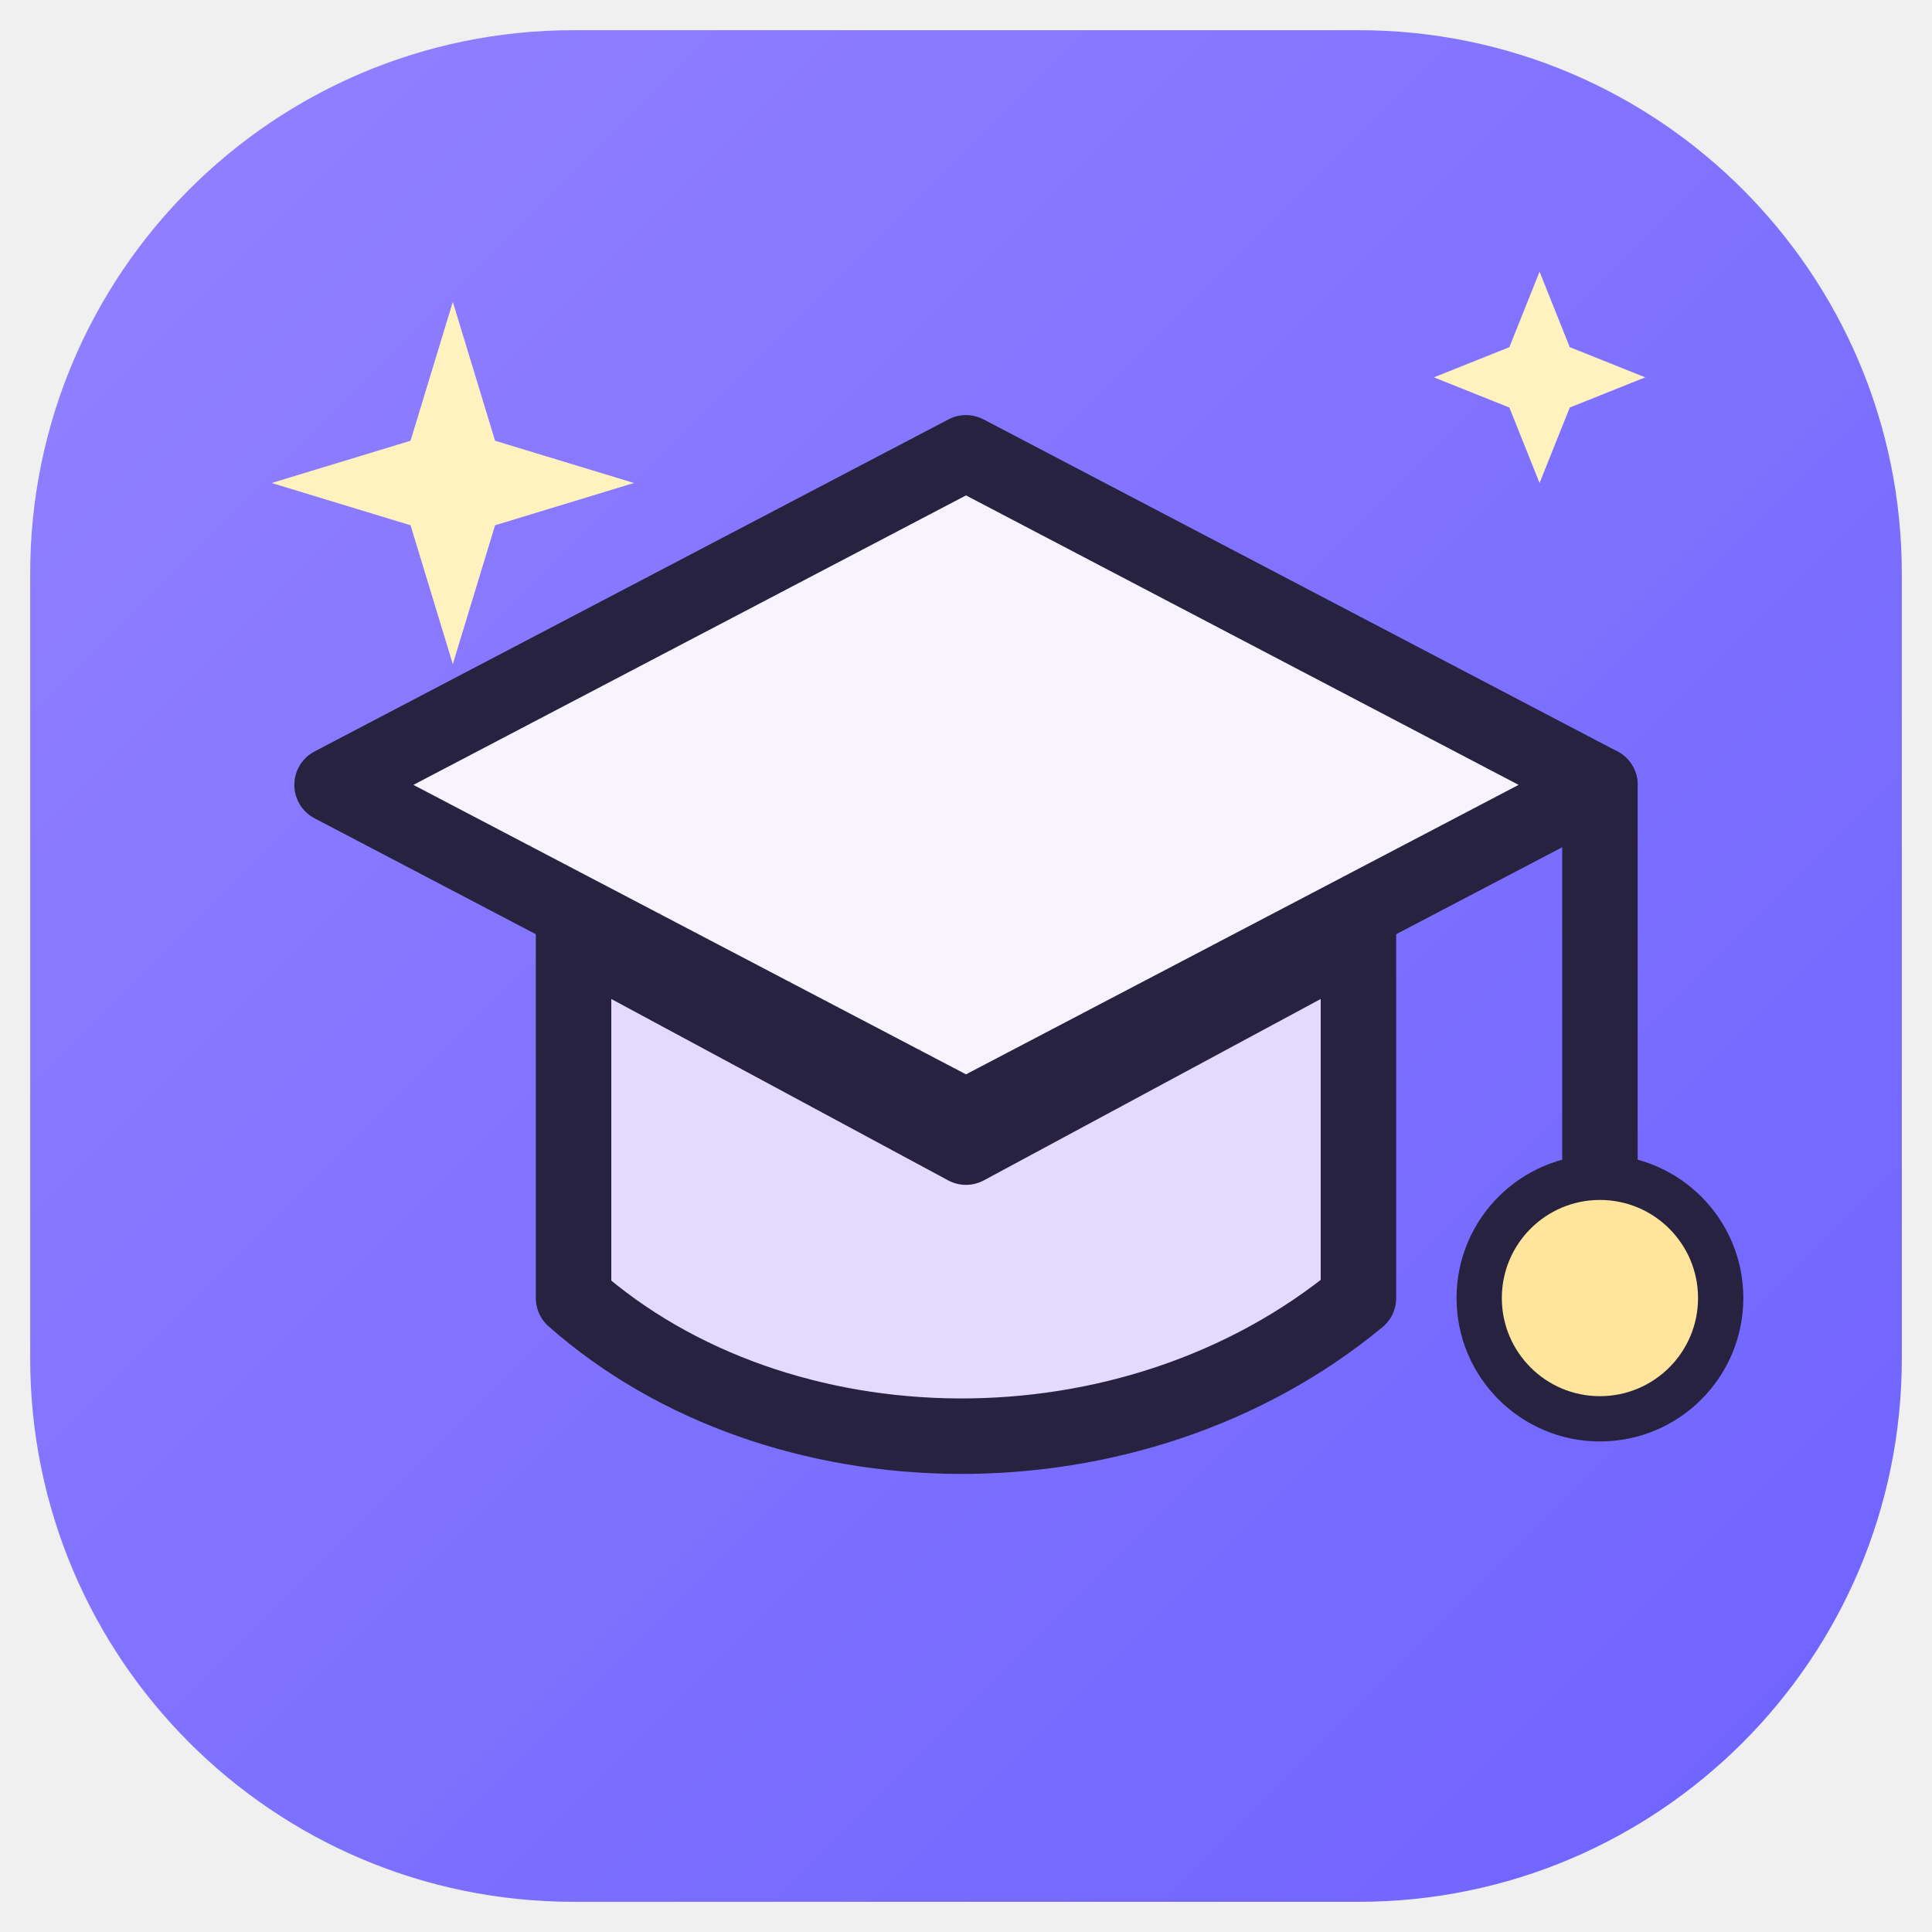
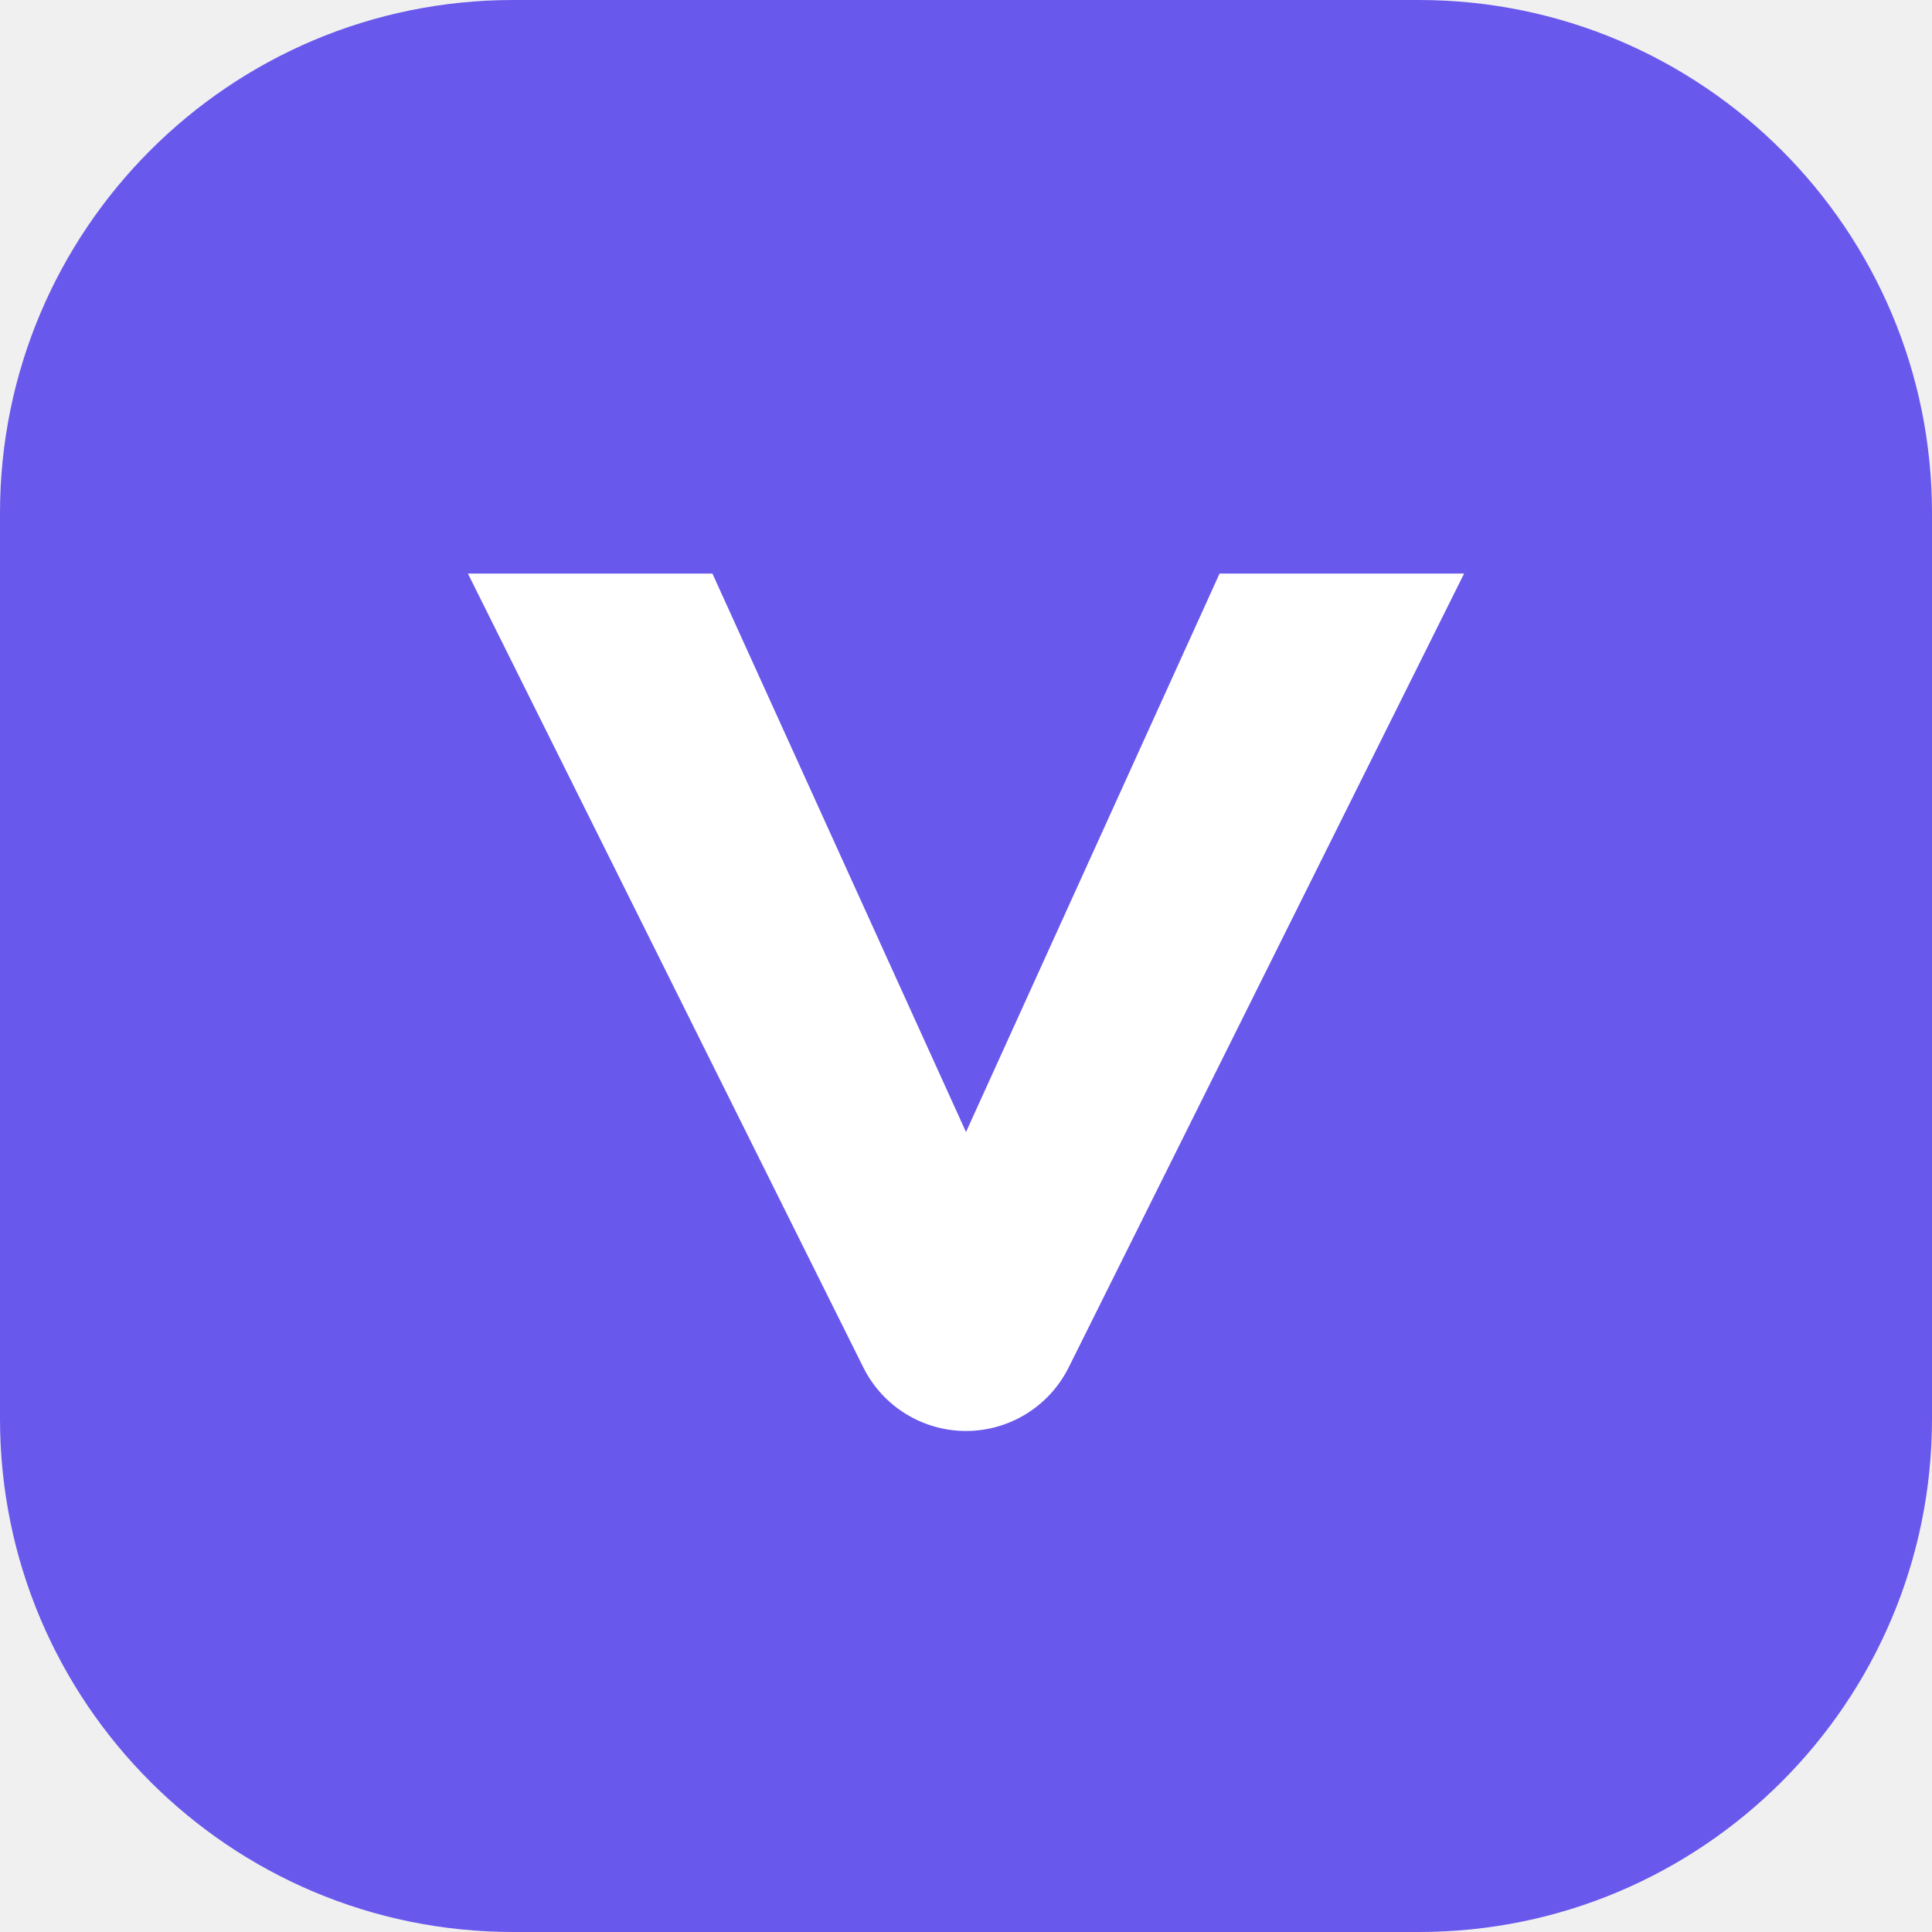
<svg xmlns="http://www.w3.org/2000/svg" viewBox="0 0 64 64" role="img" aria-labelledby="title">
-   <defs>
-     <linearGradient id="g" x1="0" y1="0" x2="1" y2="1">
-       <stop stop-color="#9381ff" />
-       <stop offset="1" stop-color="#6d63ff" />
-     </linearGradient>
-   </defs>
-   <rect x="1" y="1" width="62" height="62" rx="18" fill="url(#g)" />
-   <path d="m11 26 21-11 21 11-21 11z" fill="#f8f4ff" stroke="#27223f" stroke-width="2.5" stroke-linejoin="round" />
-   <path d="M19 31v12c6.8 6 18.5 6.2 26 0V31l-13 7z" fill="#e4d9ff" stroke="#27223f" stroke-width="2.5" stroke-linejoin="round" />
-   <path d="M53 26v15" stroke="#27223f" stroke-width="2.5" stroke-linecap="round" />
-   <circle cx="53" cy="43" r="4" fill="#ffe49b" stroke="#27223f" stroke-width="1.5" />
-   <path d="m15 10 1.4 4.6L21 16l-4.6 1.4L15 22l-1.4-4.6L9 16l4.6-1.4z" fill="#fff2bf" />
-   <path d="m51 9 1 2.5L54.5 12.5 52 13.5l-1 2.5-1-2.5-2.5-1 2.5-1z" fill="#fff2bf" />
+   <rect x="0" y="0" width="64" height="64" rx="17" fill="#6958ec" />
+   <path d="M15.5 19h8.1L32 37.5 40.4 19h8.1L35.4 45.3a3.8 3.8 0 0 1-6.8 0L15.5 19Z" fill="#ffffff" />
</svg>
